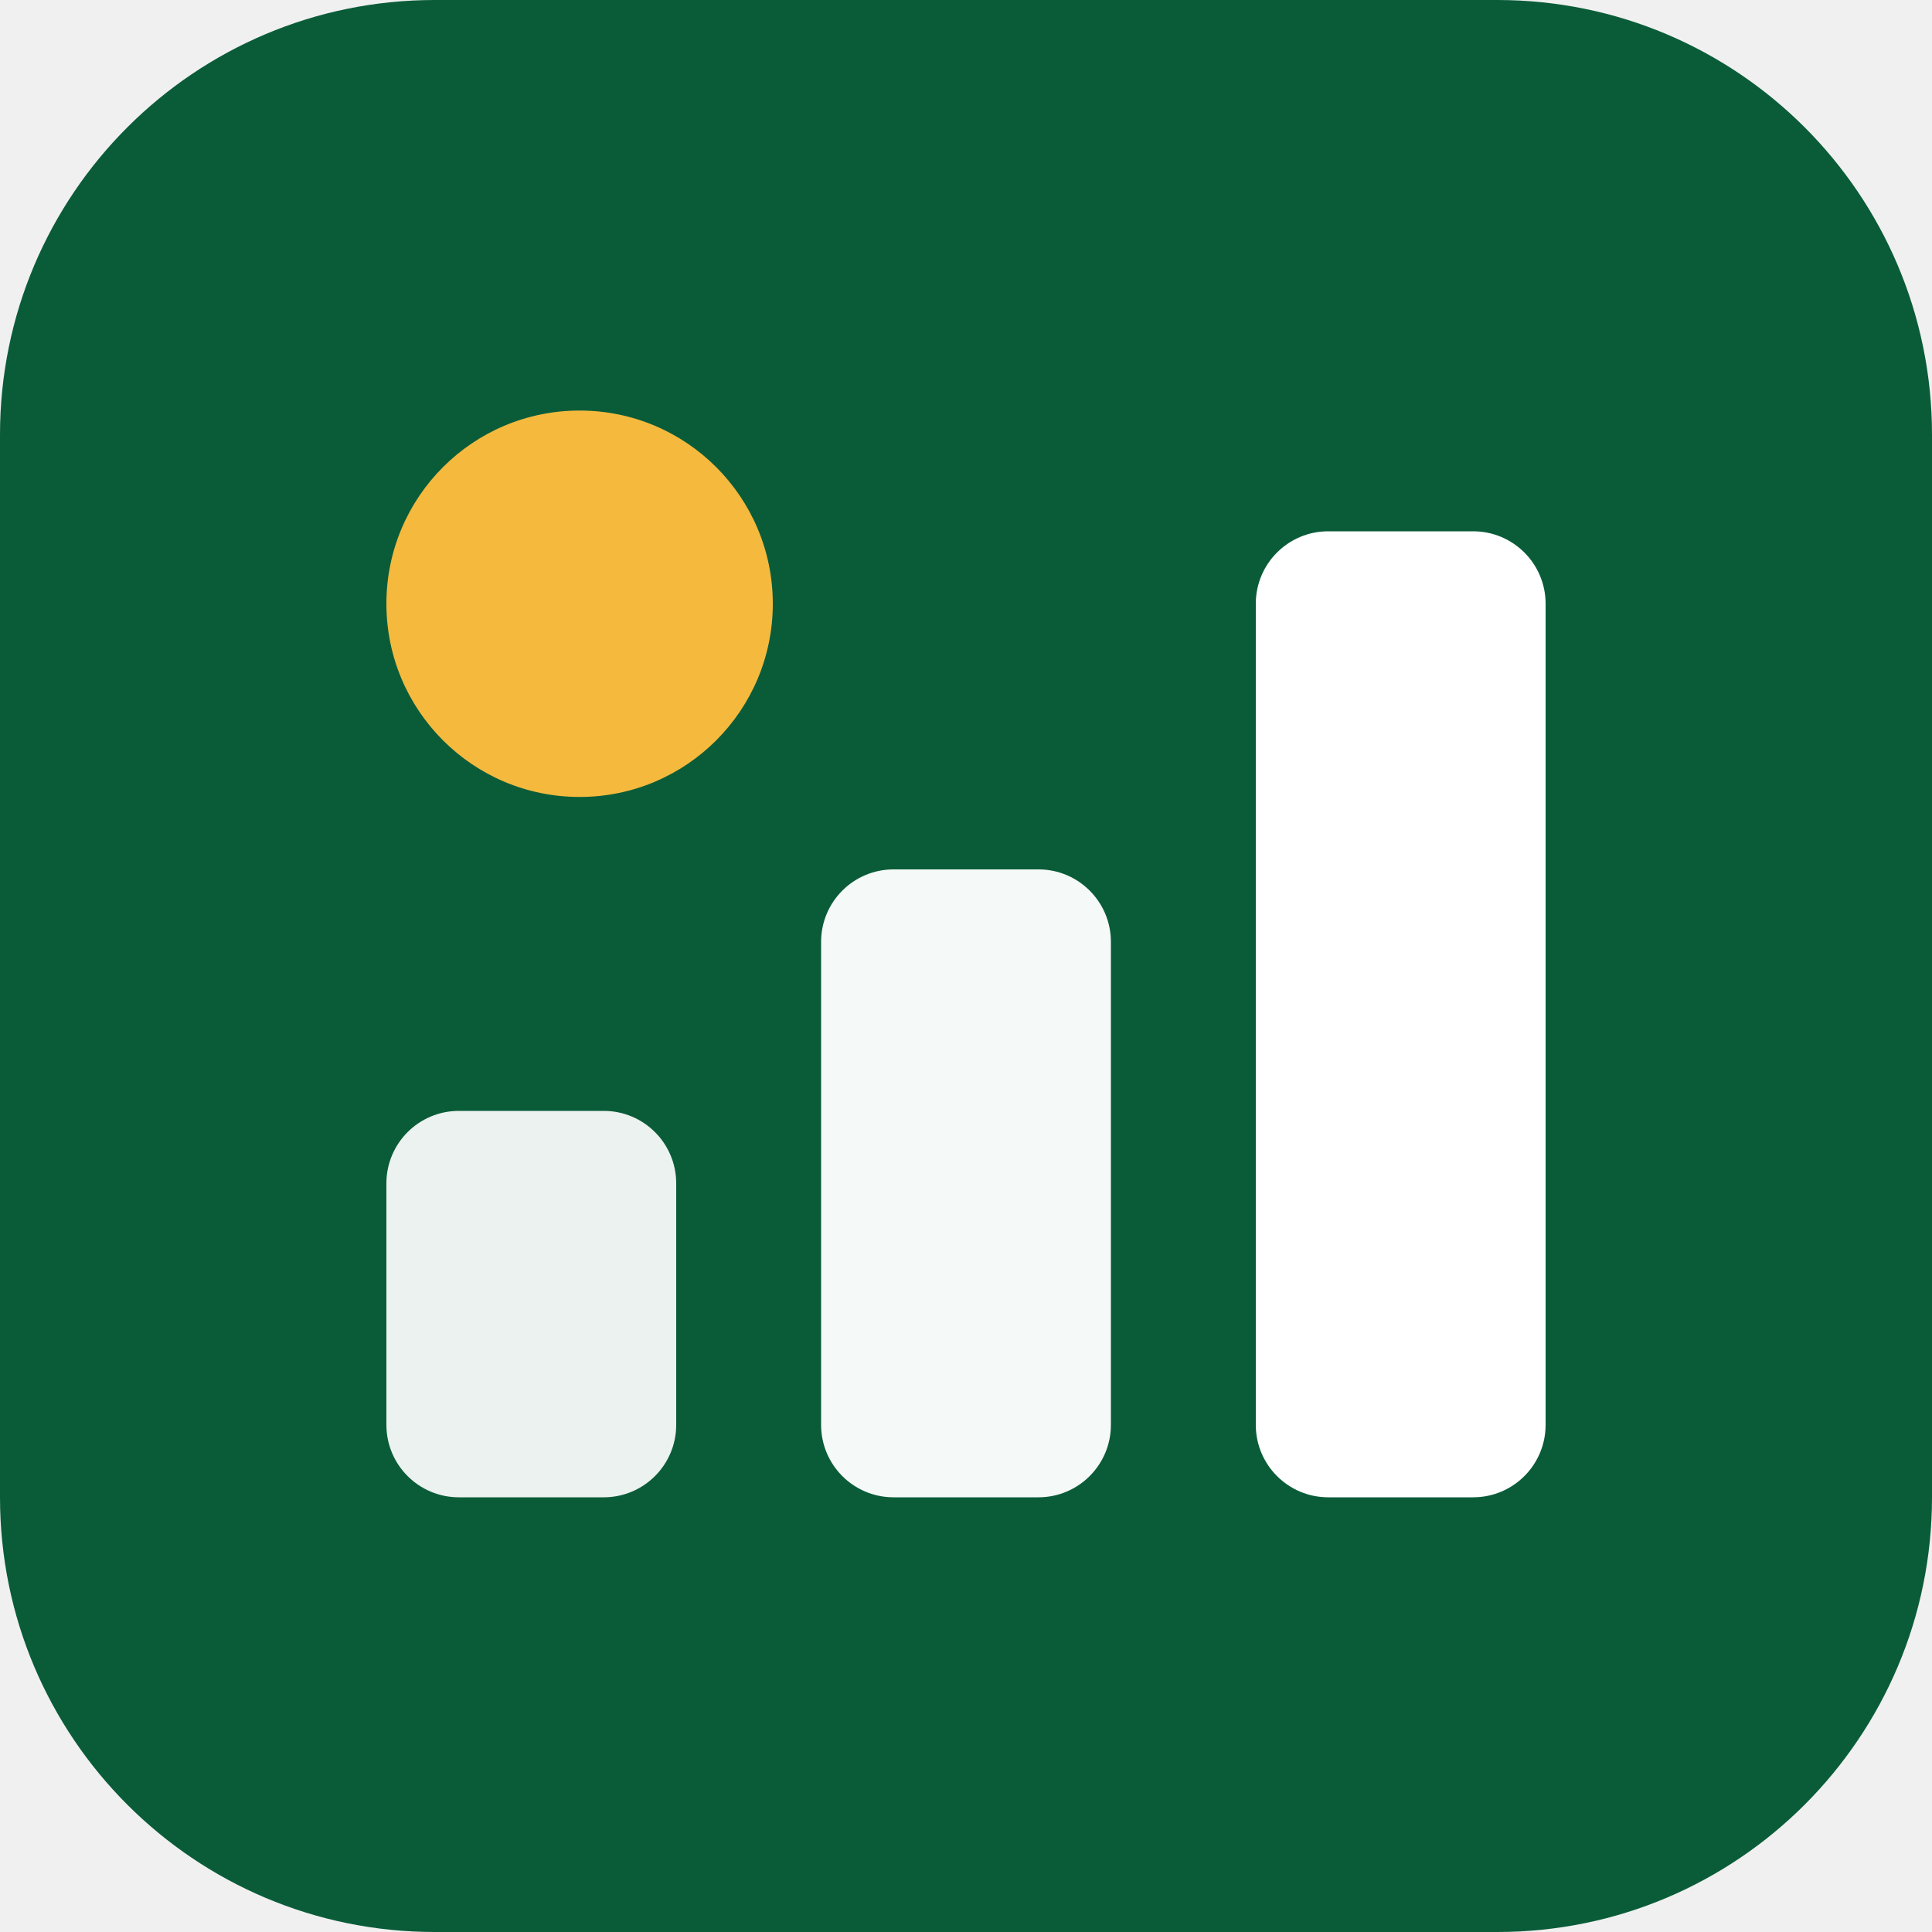
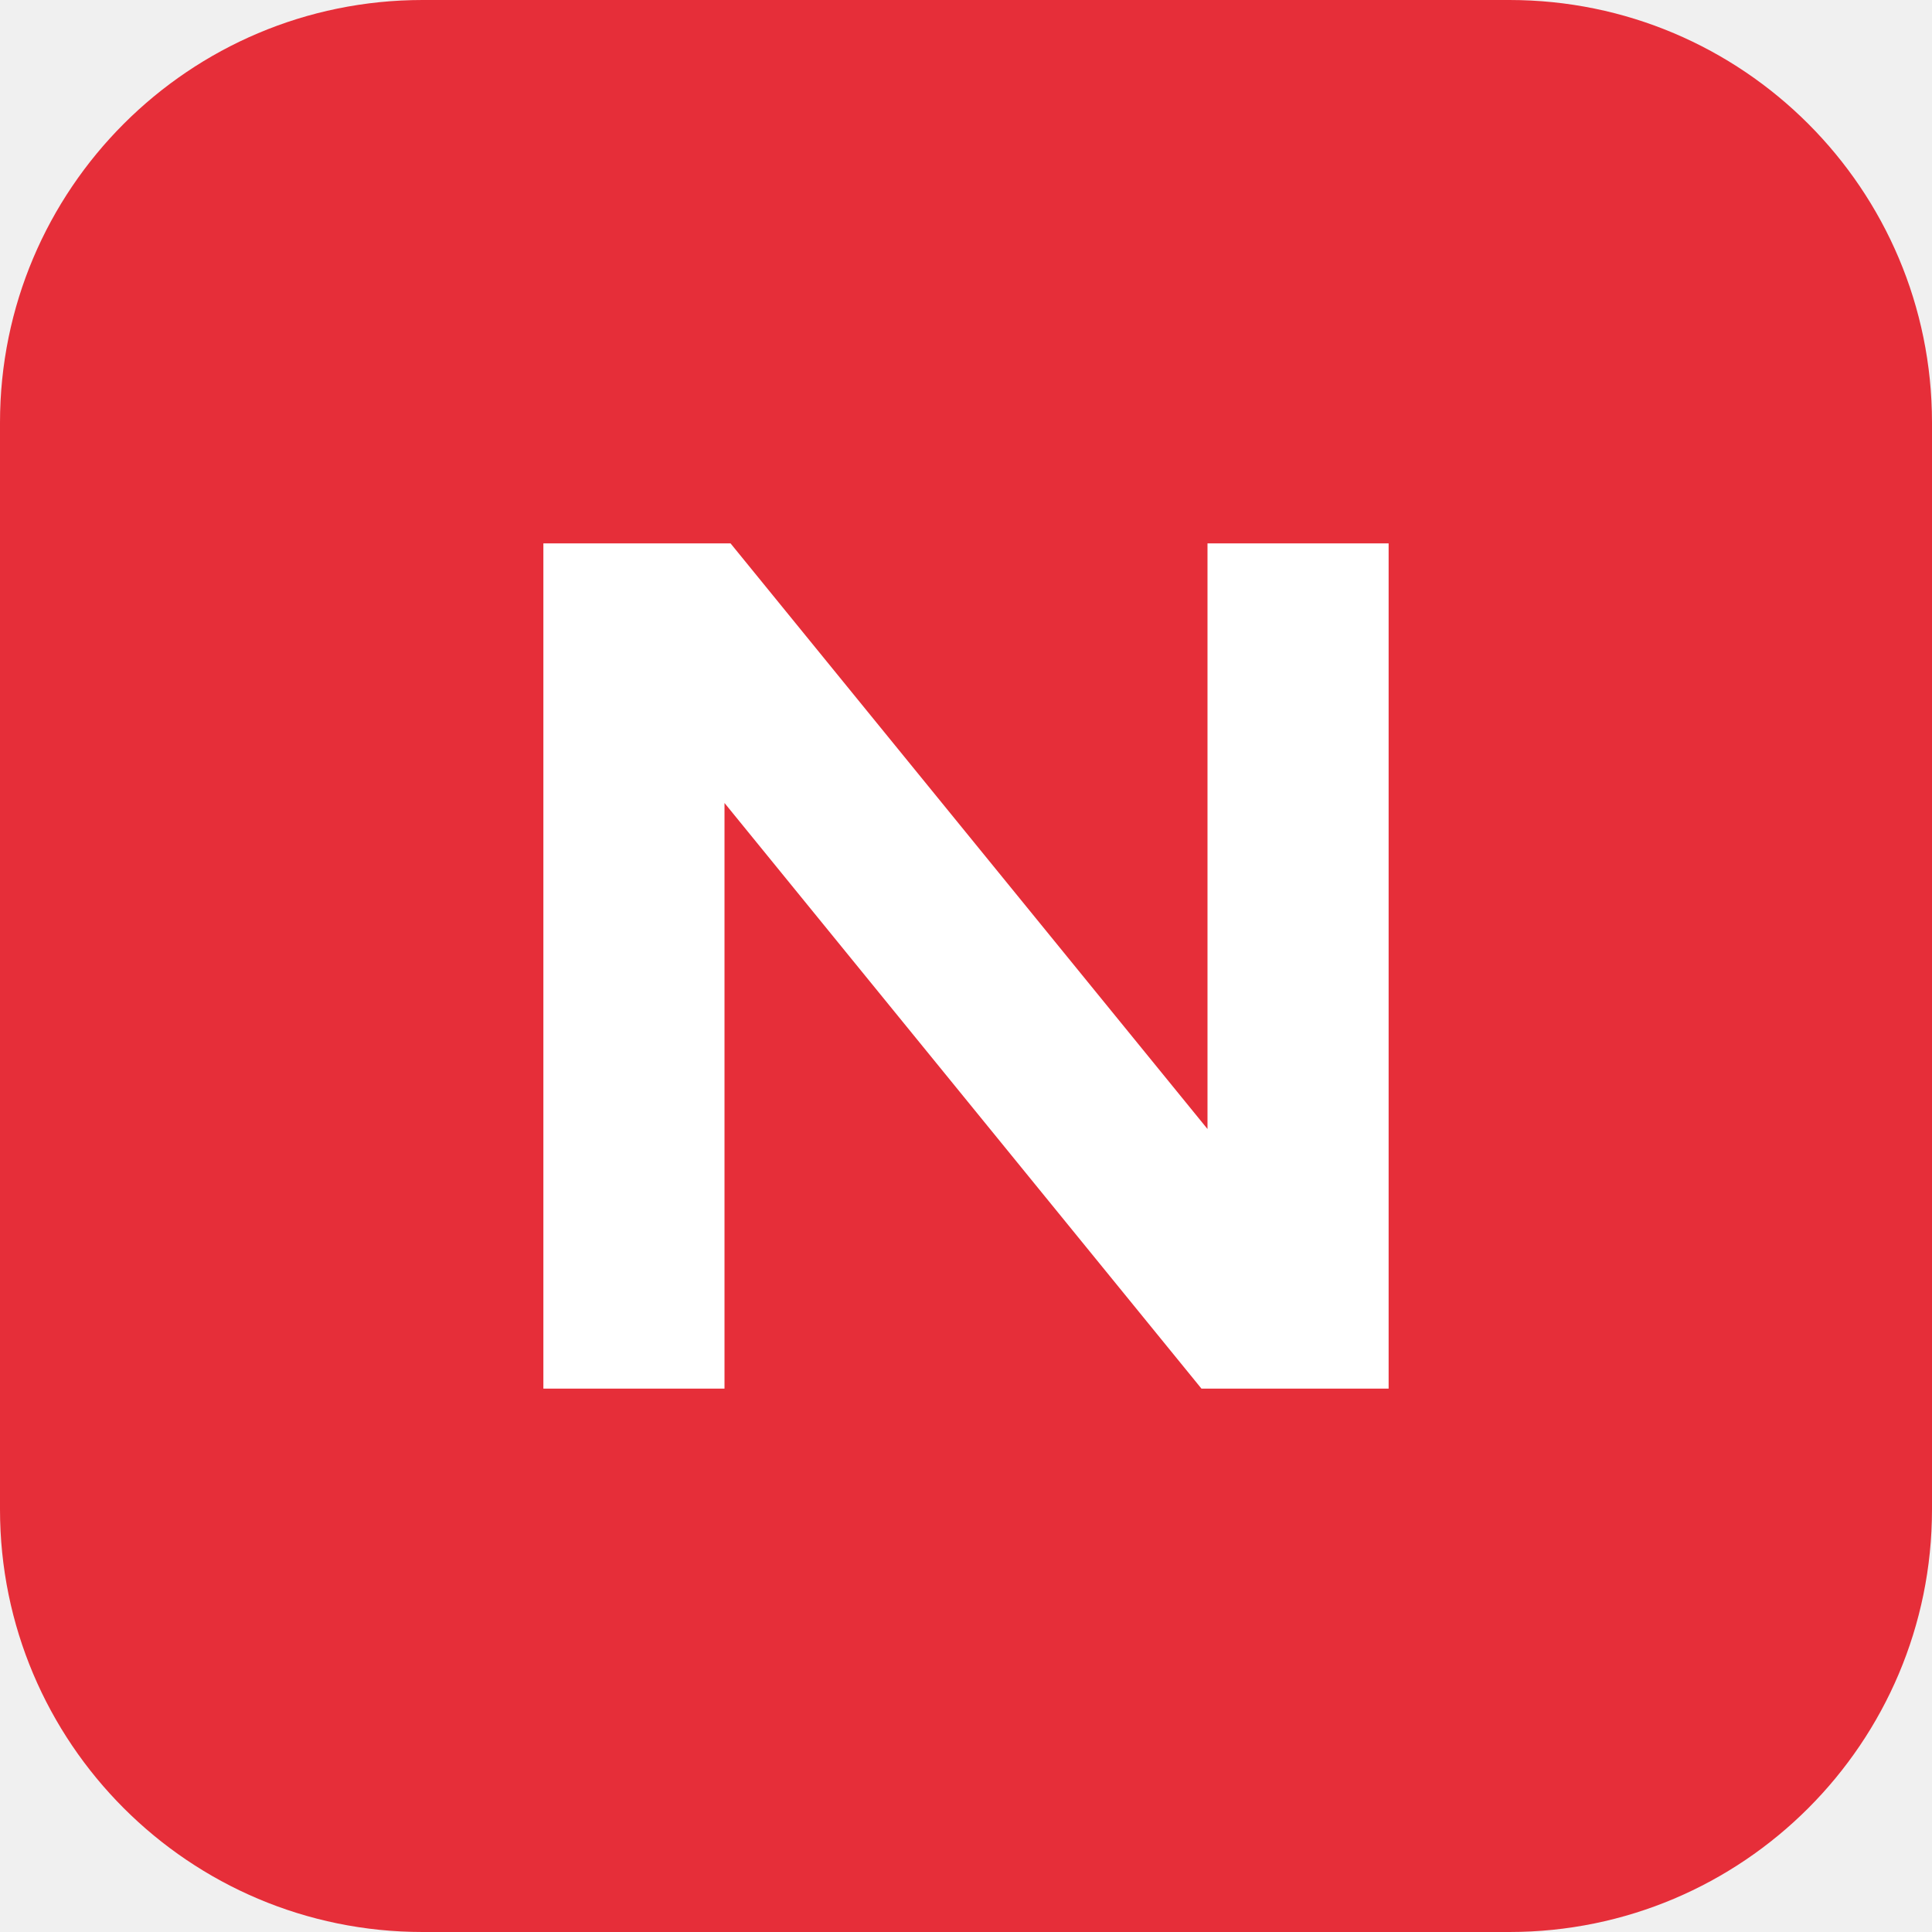
- <svg xmlns="http://www.w3.org/2000/svg" width="80" height="80" viewBox="0 0 80 80" fill="none">
-   <rect width="80" height="80" rx="18" fill="#0A5C39" />
-   <circle cx="24" cy="25" r="8" fill="#F5B93E" />
-   <rect x="16" y="46" width="12" height="16" rx="3" fill="#FFFFFF" fill-opacity="0.92" />
-   <rect x="34" y="36" width="12" height="26" rx="3" fill="#FFFFFF" fill-opacity="0.96" />
-   <rect x="52" y="22" width="12" height="40" rx="3" fill="#FFFFFF" />
+ <svg xmlns="http://www.w3.org/2000/svg" viewBox="0 0 64 64">
+   <rect width="64" height="64" rx="14" fill="#E62E39" />
+   <path d="M18 46V18h6.2L40 37.4V18h6v28h-6.2L24 26.6V46h-6z" fill="#FFFFFF" />
</svg>
